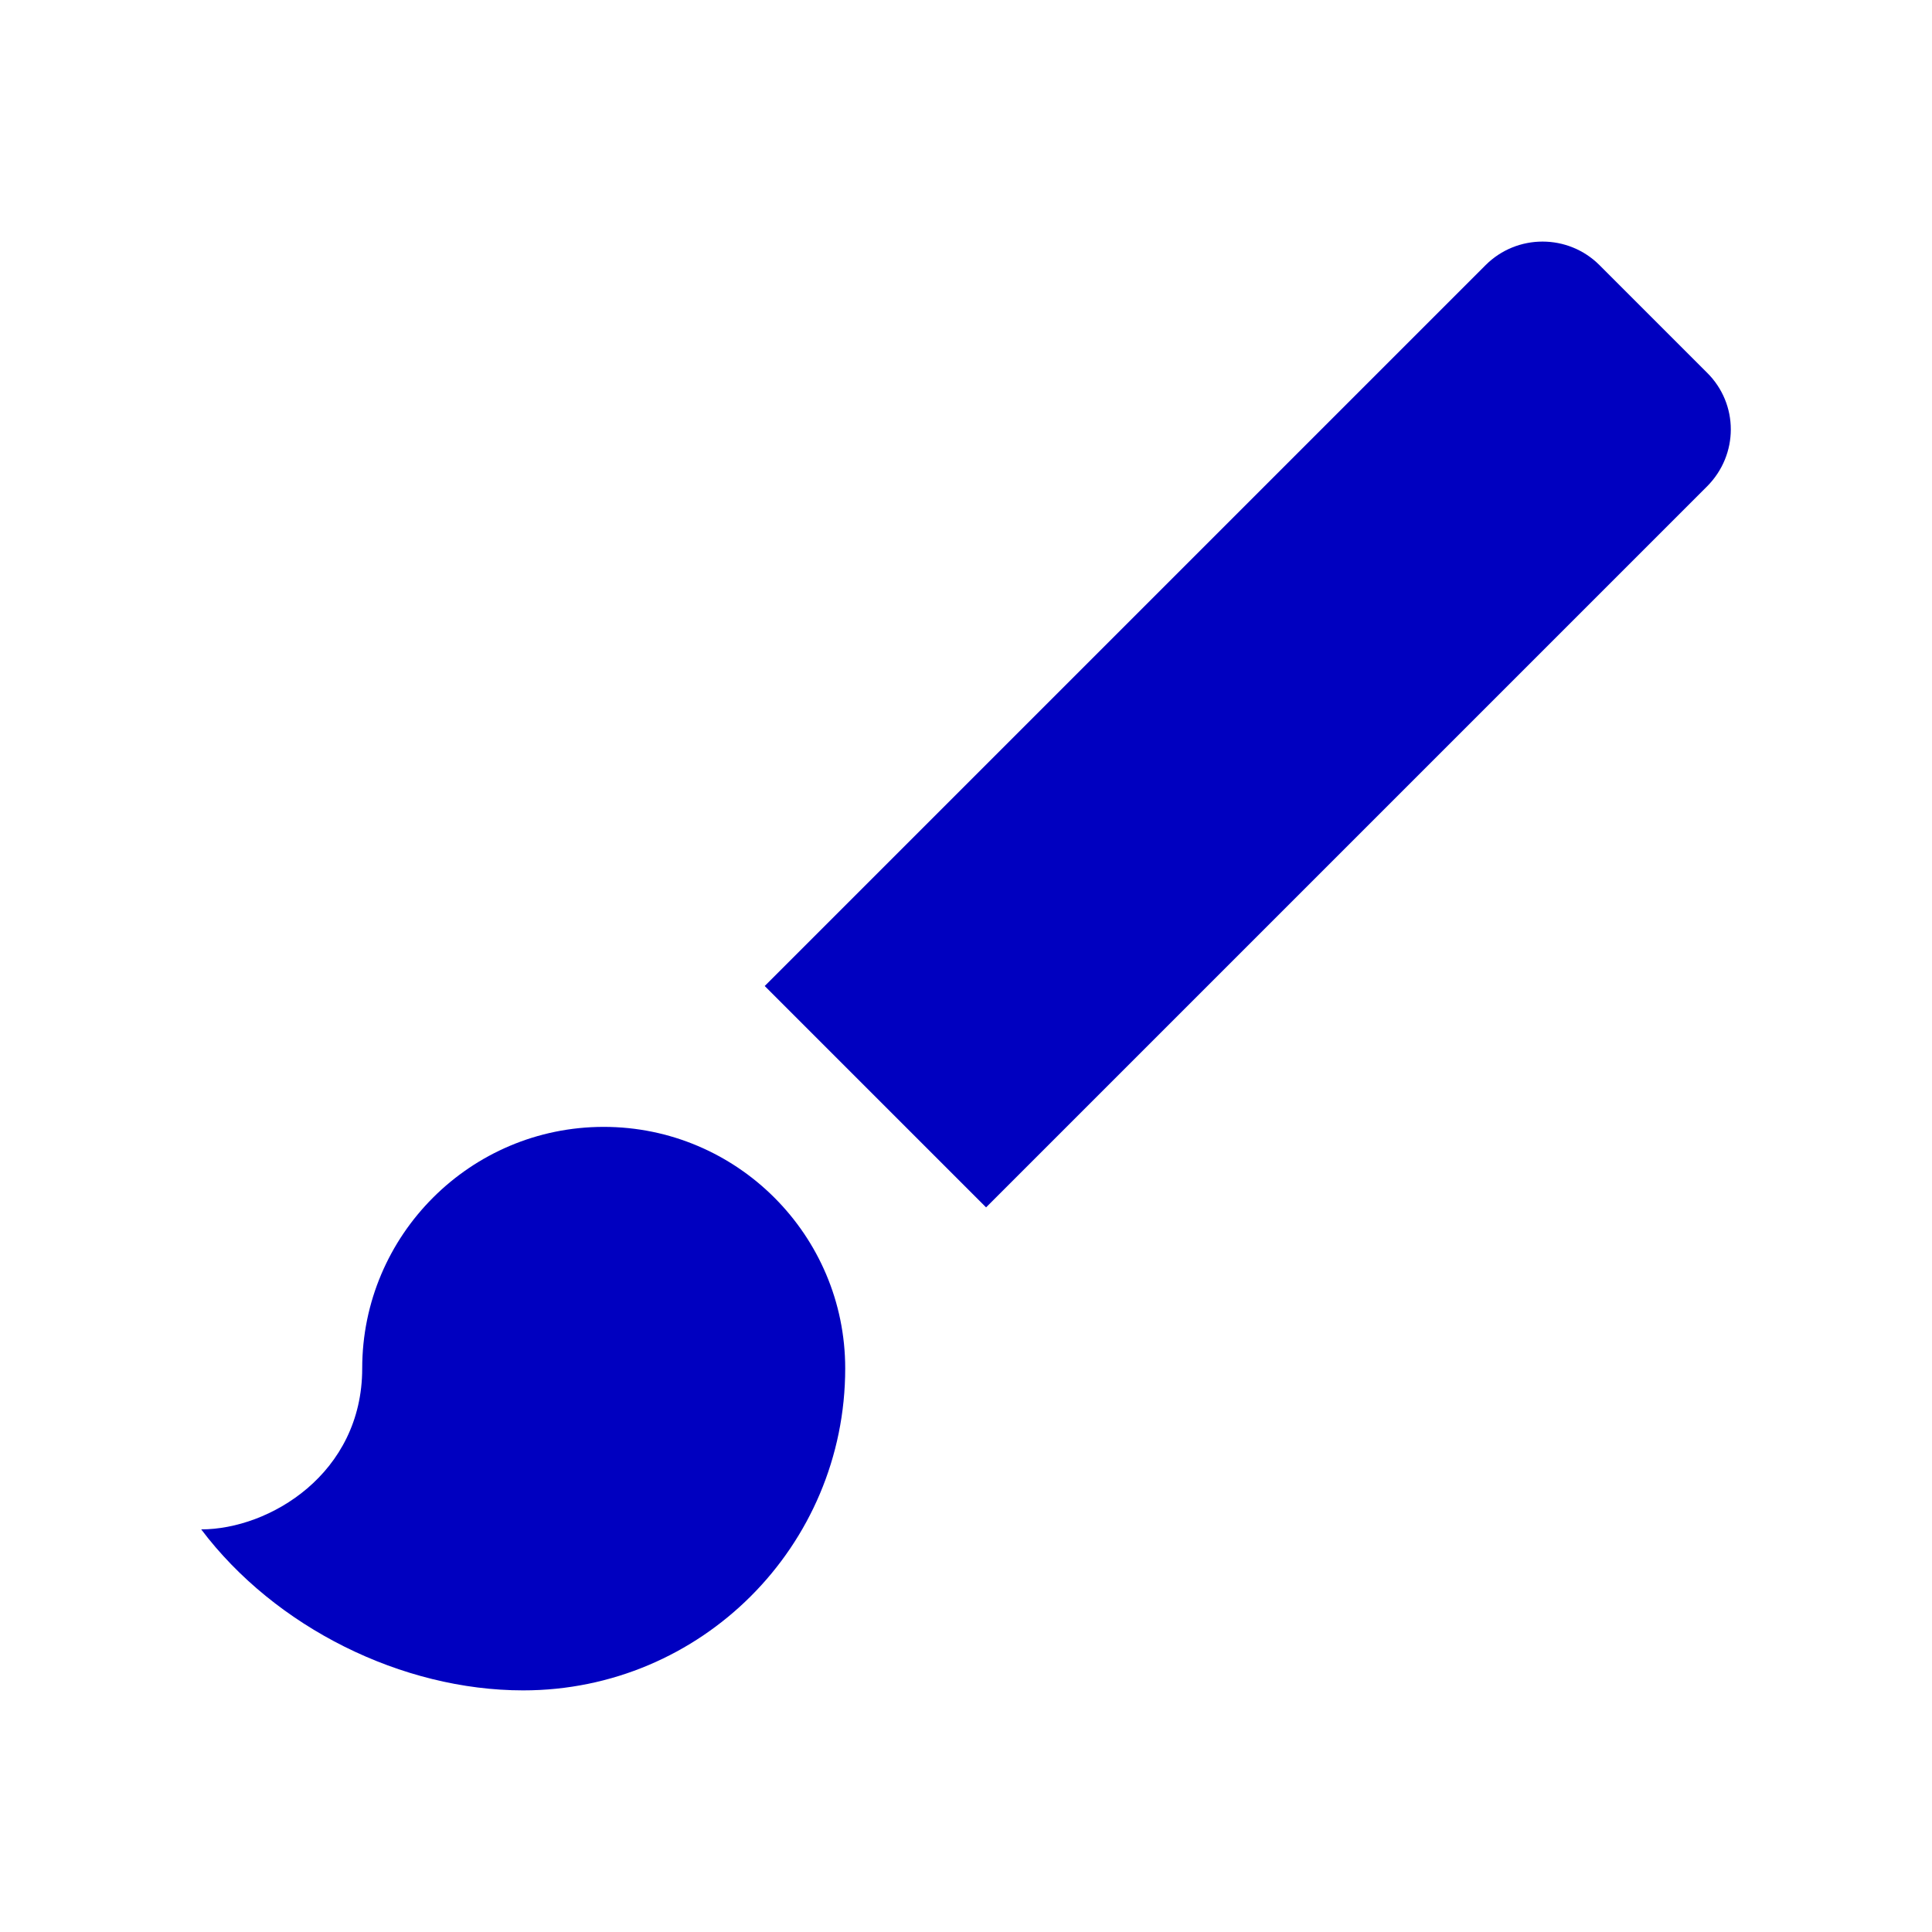
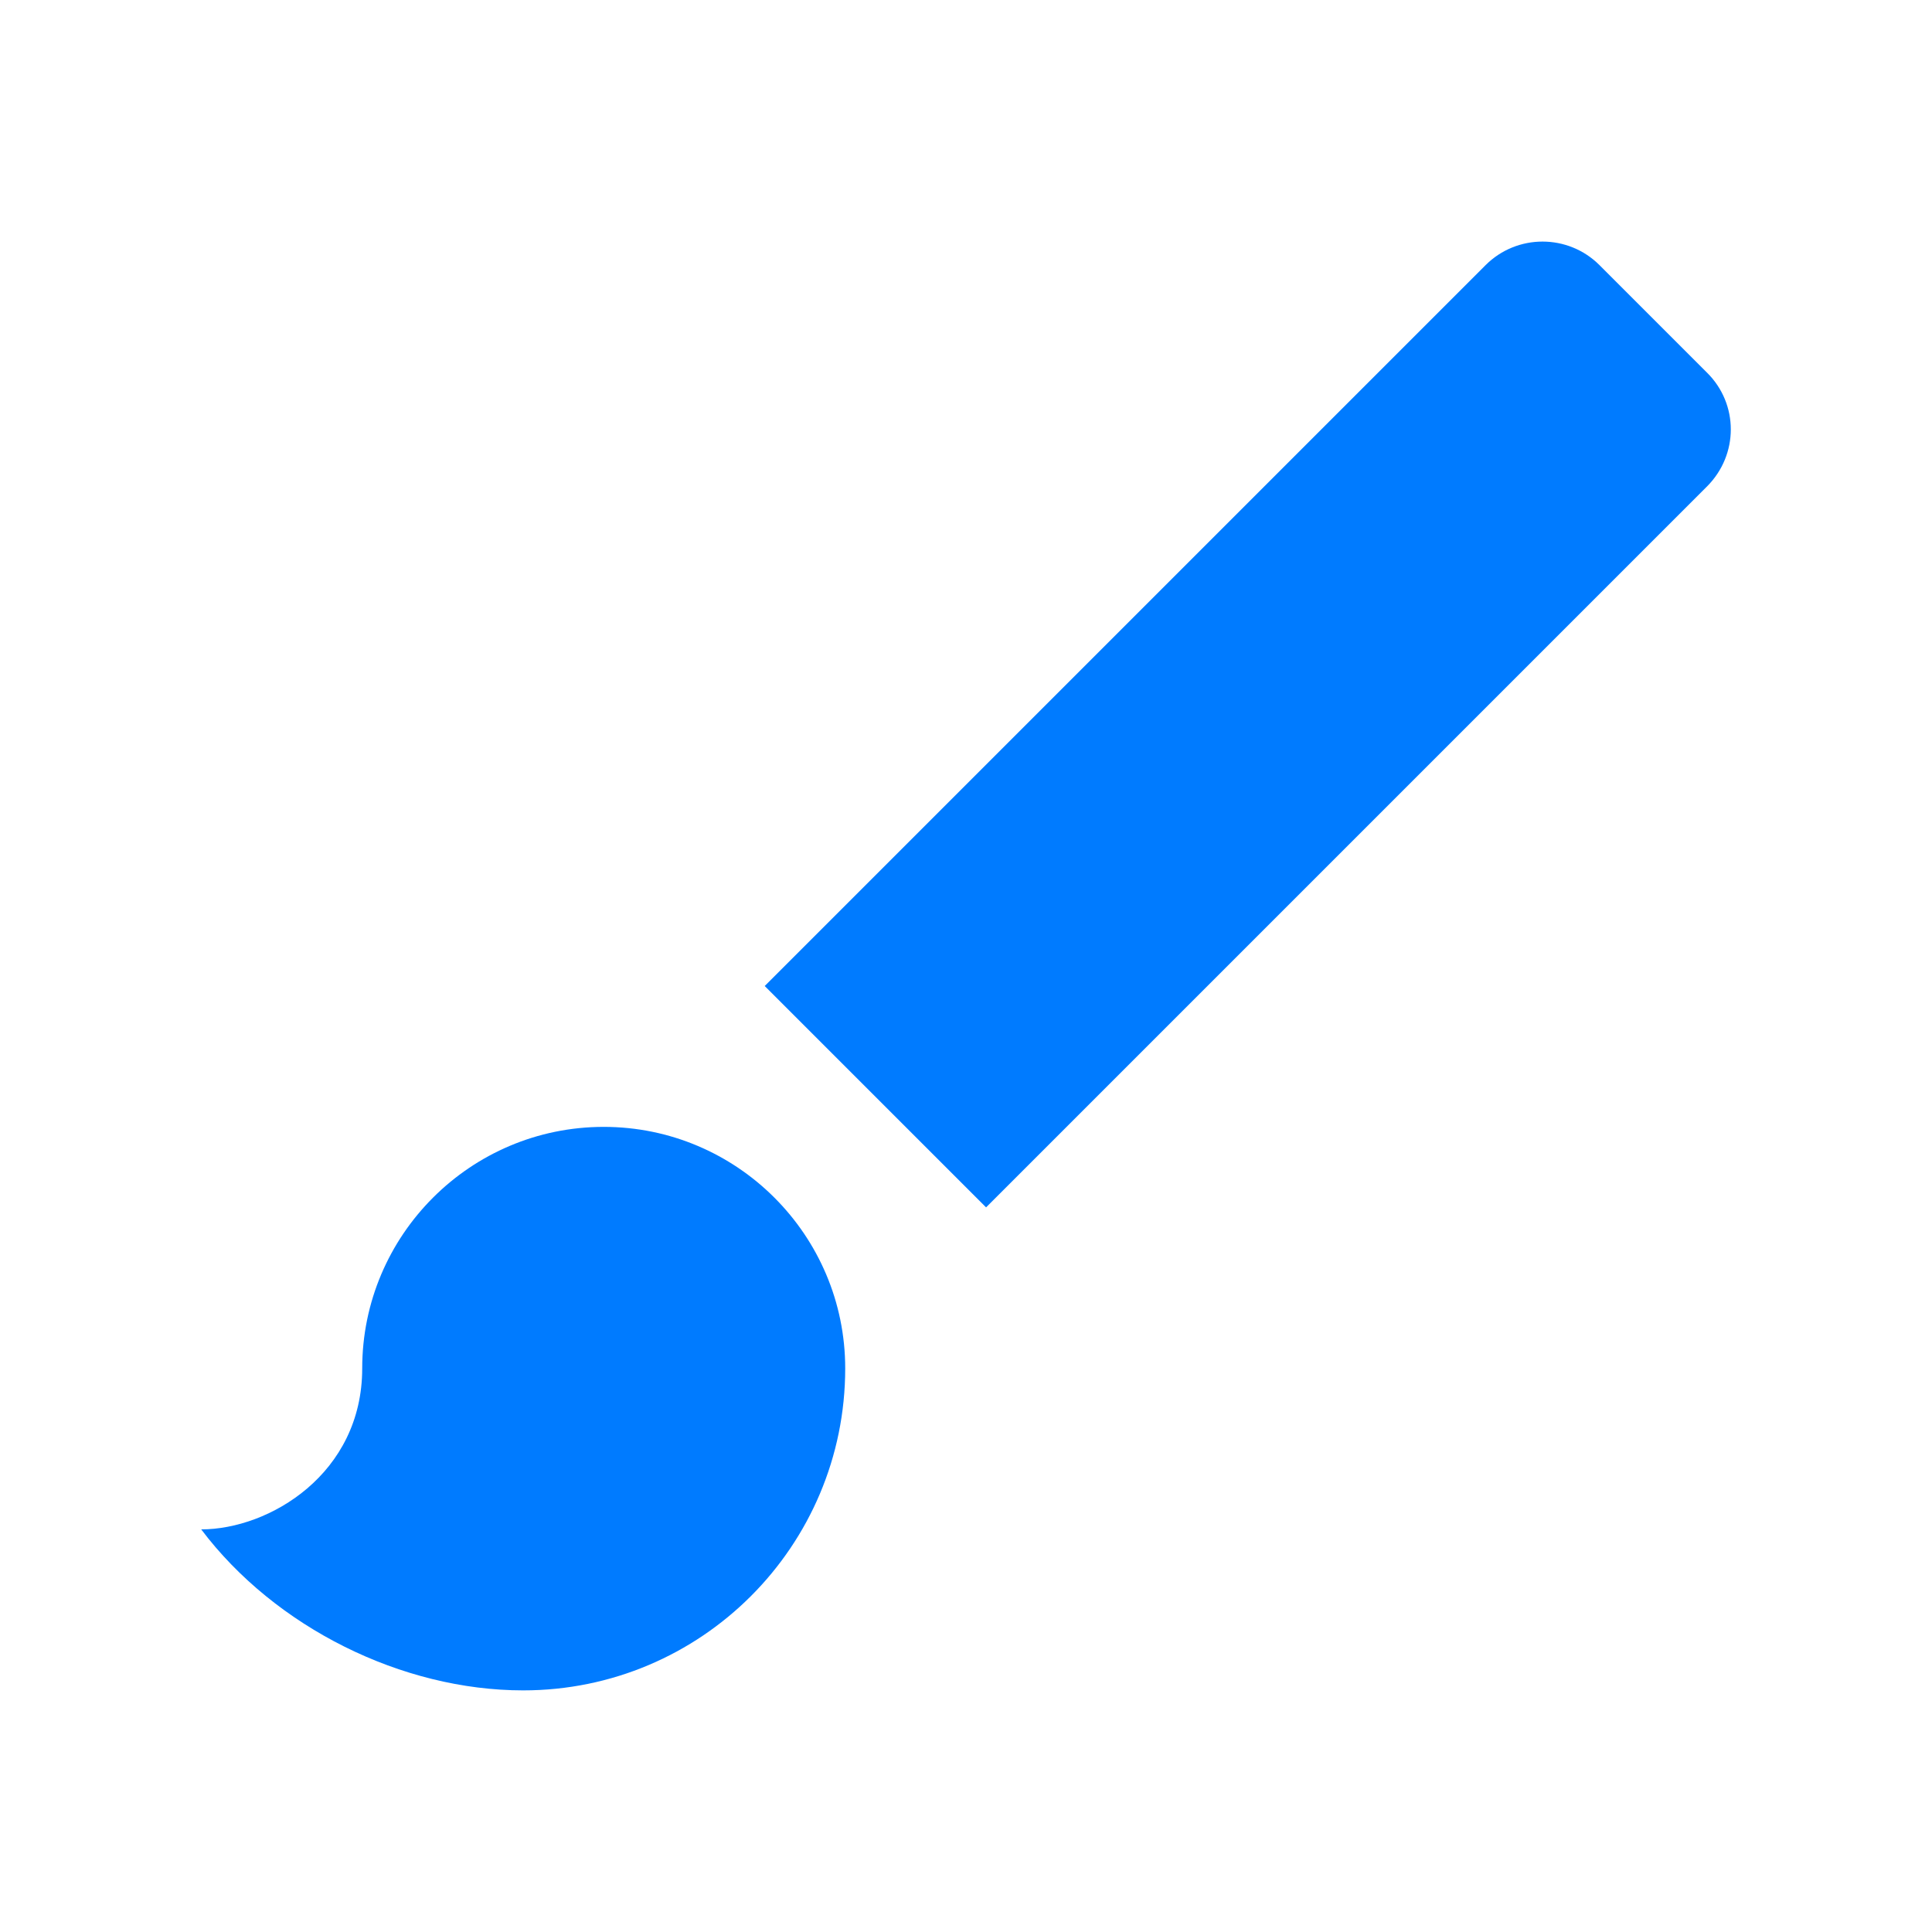
- <svg xmlns="http://www.w3.org/2000/svg" fill="#2196F3" height="48" viewBox="0 0 48 48" width="48">
-   <path d="m14.999 27.997c-3.31 0-6 2.69-6 6 0 2.62-2.31 4-4 4 1.84 2.44 4.99 4 8 4 4.42 0 8-3.58 8-8 0-3.31-2.69-6-6-6zm27.41-18.74-2.67-2.67c-.78-.78-2.05-.78-2.83 0l-17.91 17.91 5.5 5.5 17.91-17.91c.79-.79.79-2.05 0-2.83z" style="fill: rgb(0, 0, 192);" />
+ <svg xmlns="http://www.w3.org/2000/svg" fill="#2196F3" height="64" viewBox="0 0 48 48" width="64">
+   <path d="m14.999 27.997c-3.31 0-6 2.69-6 6 0 2.62-2.31 4-4 4 1.84 2.44 4.99 4 8 4 4.42 0 8-3.58 8-8 0-3.31-2.69-6-6-6zm27.41-18.74-2.67-2.67c-.78-.78-2.05-.78-2.83 0l-17.91 17.91 5.5 5.5 17.91-17.91c.79-.79.79-2.05 0-2.83z" style="fill: rgb(0, 123, 255);" />
</svg>
